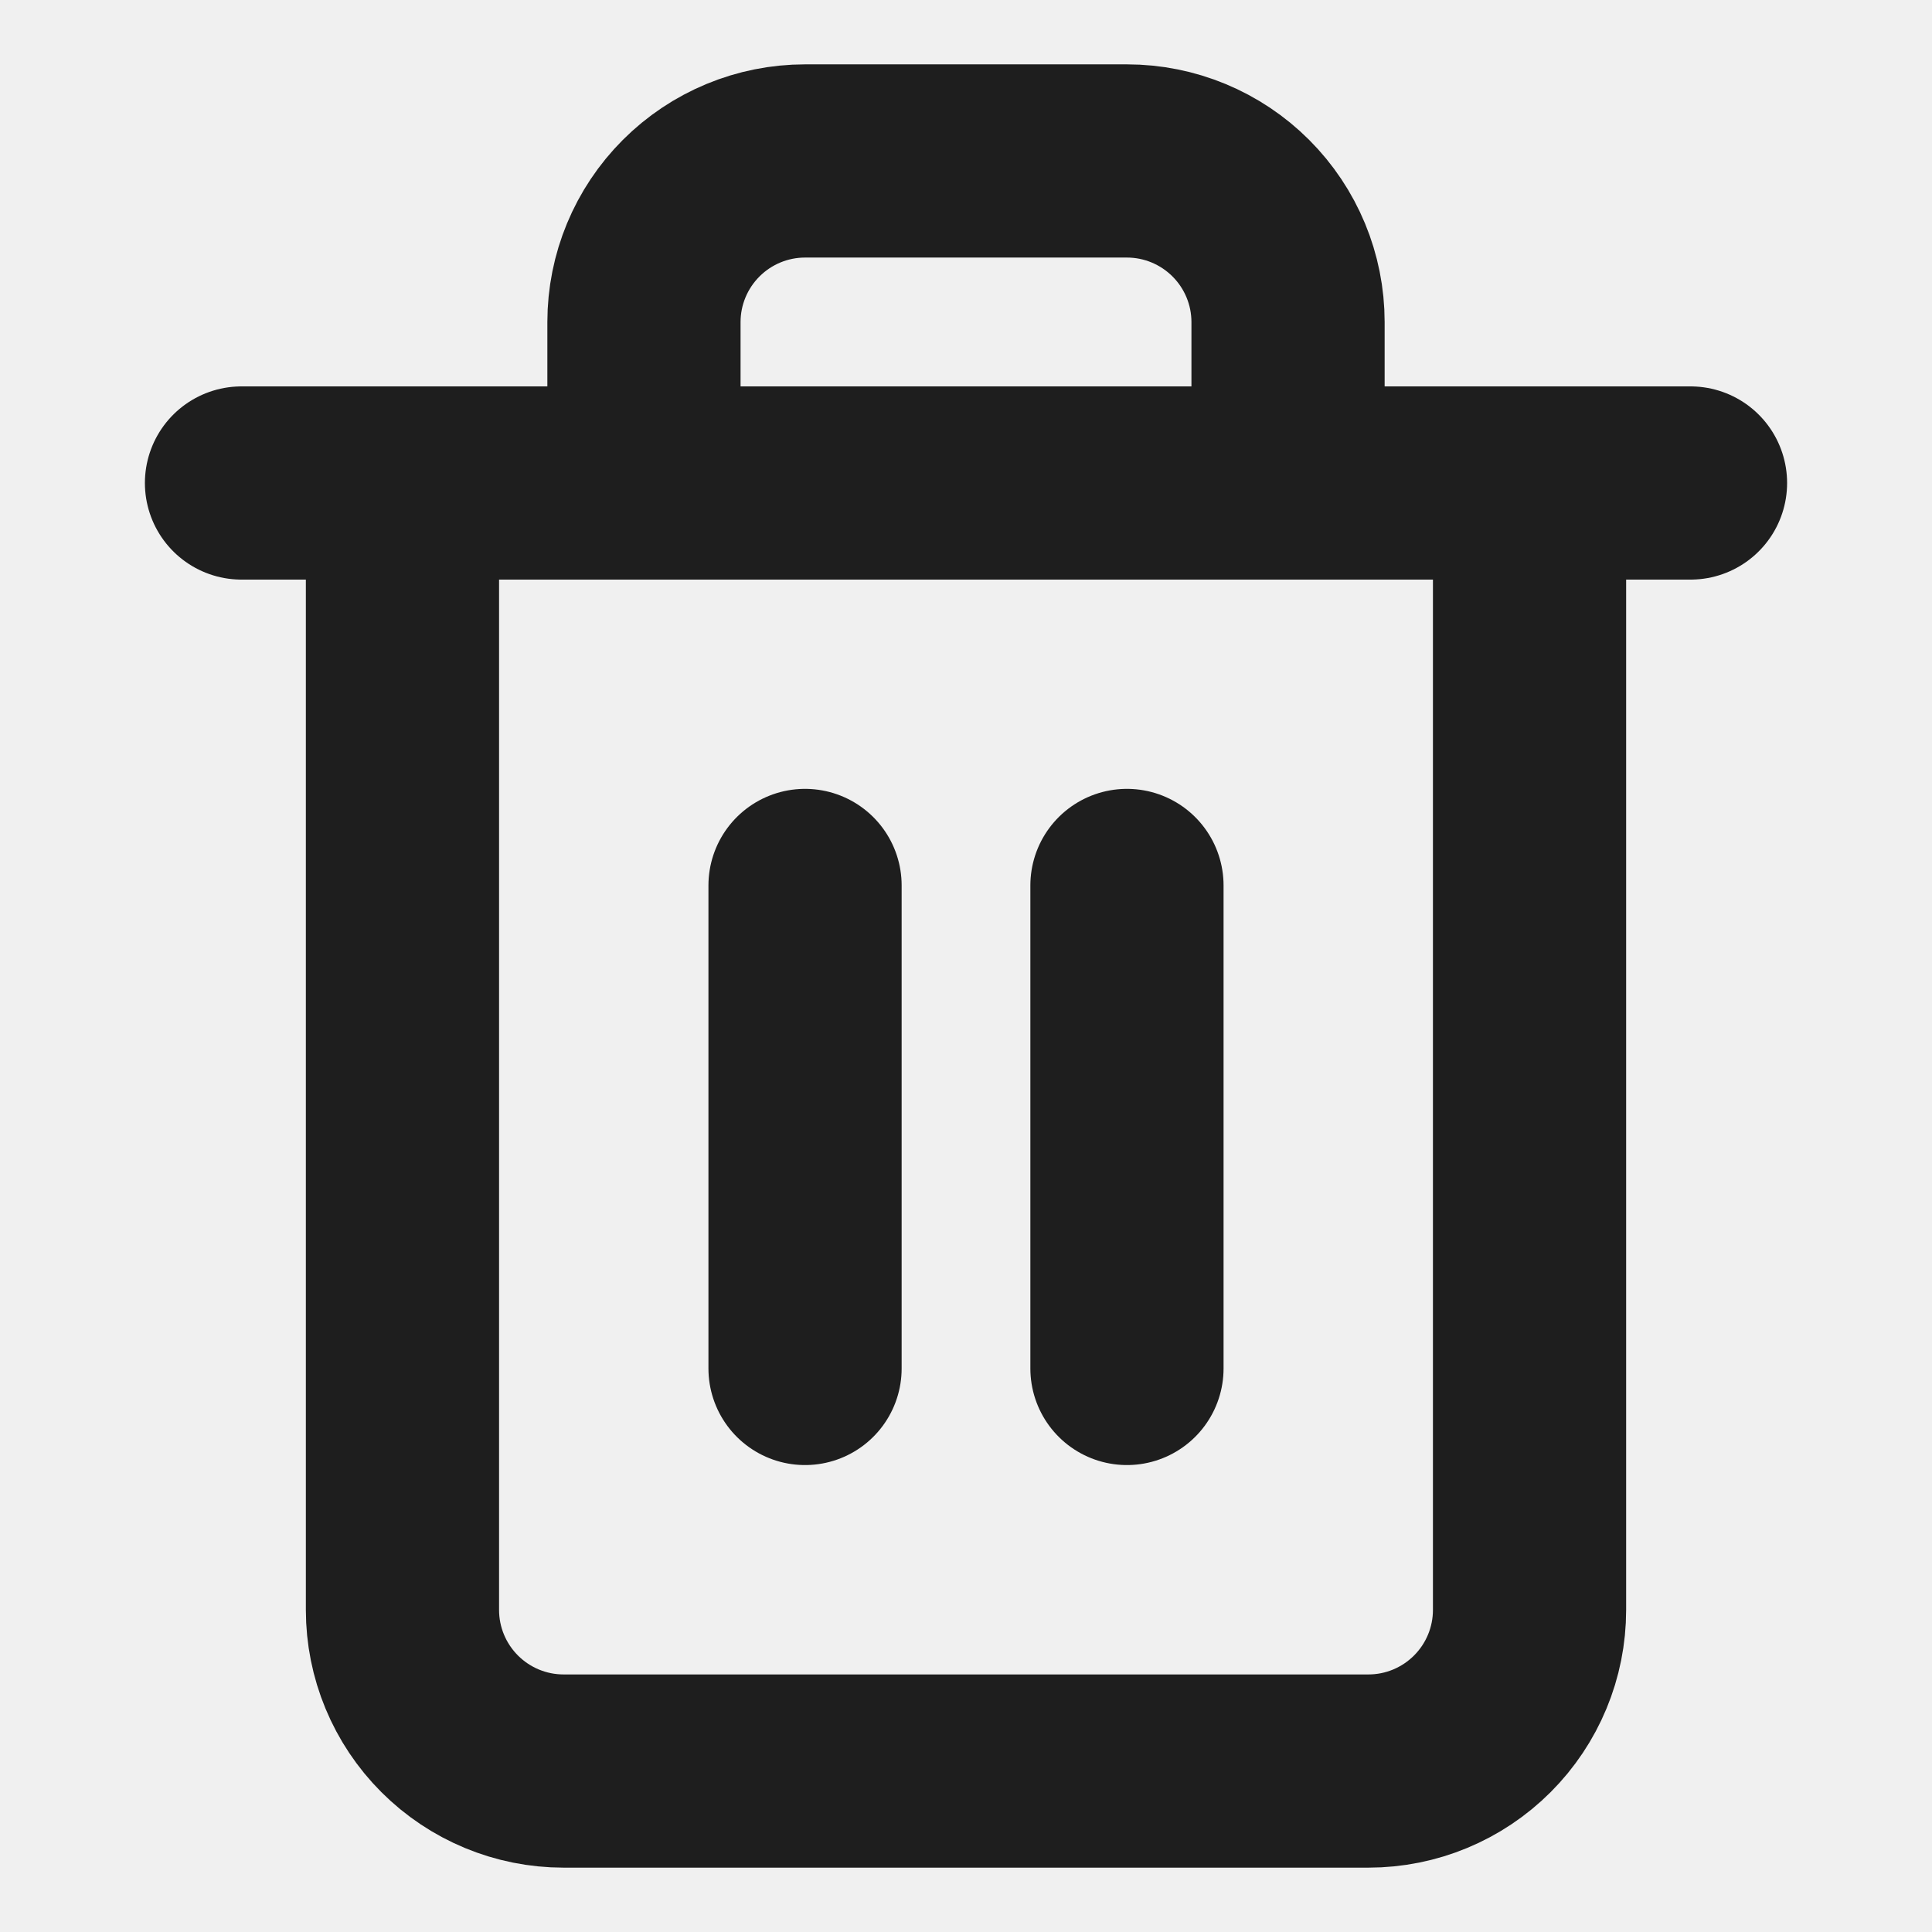
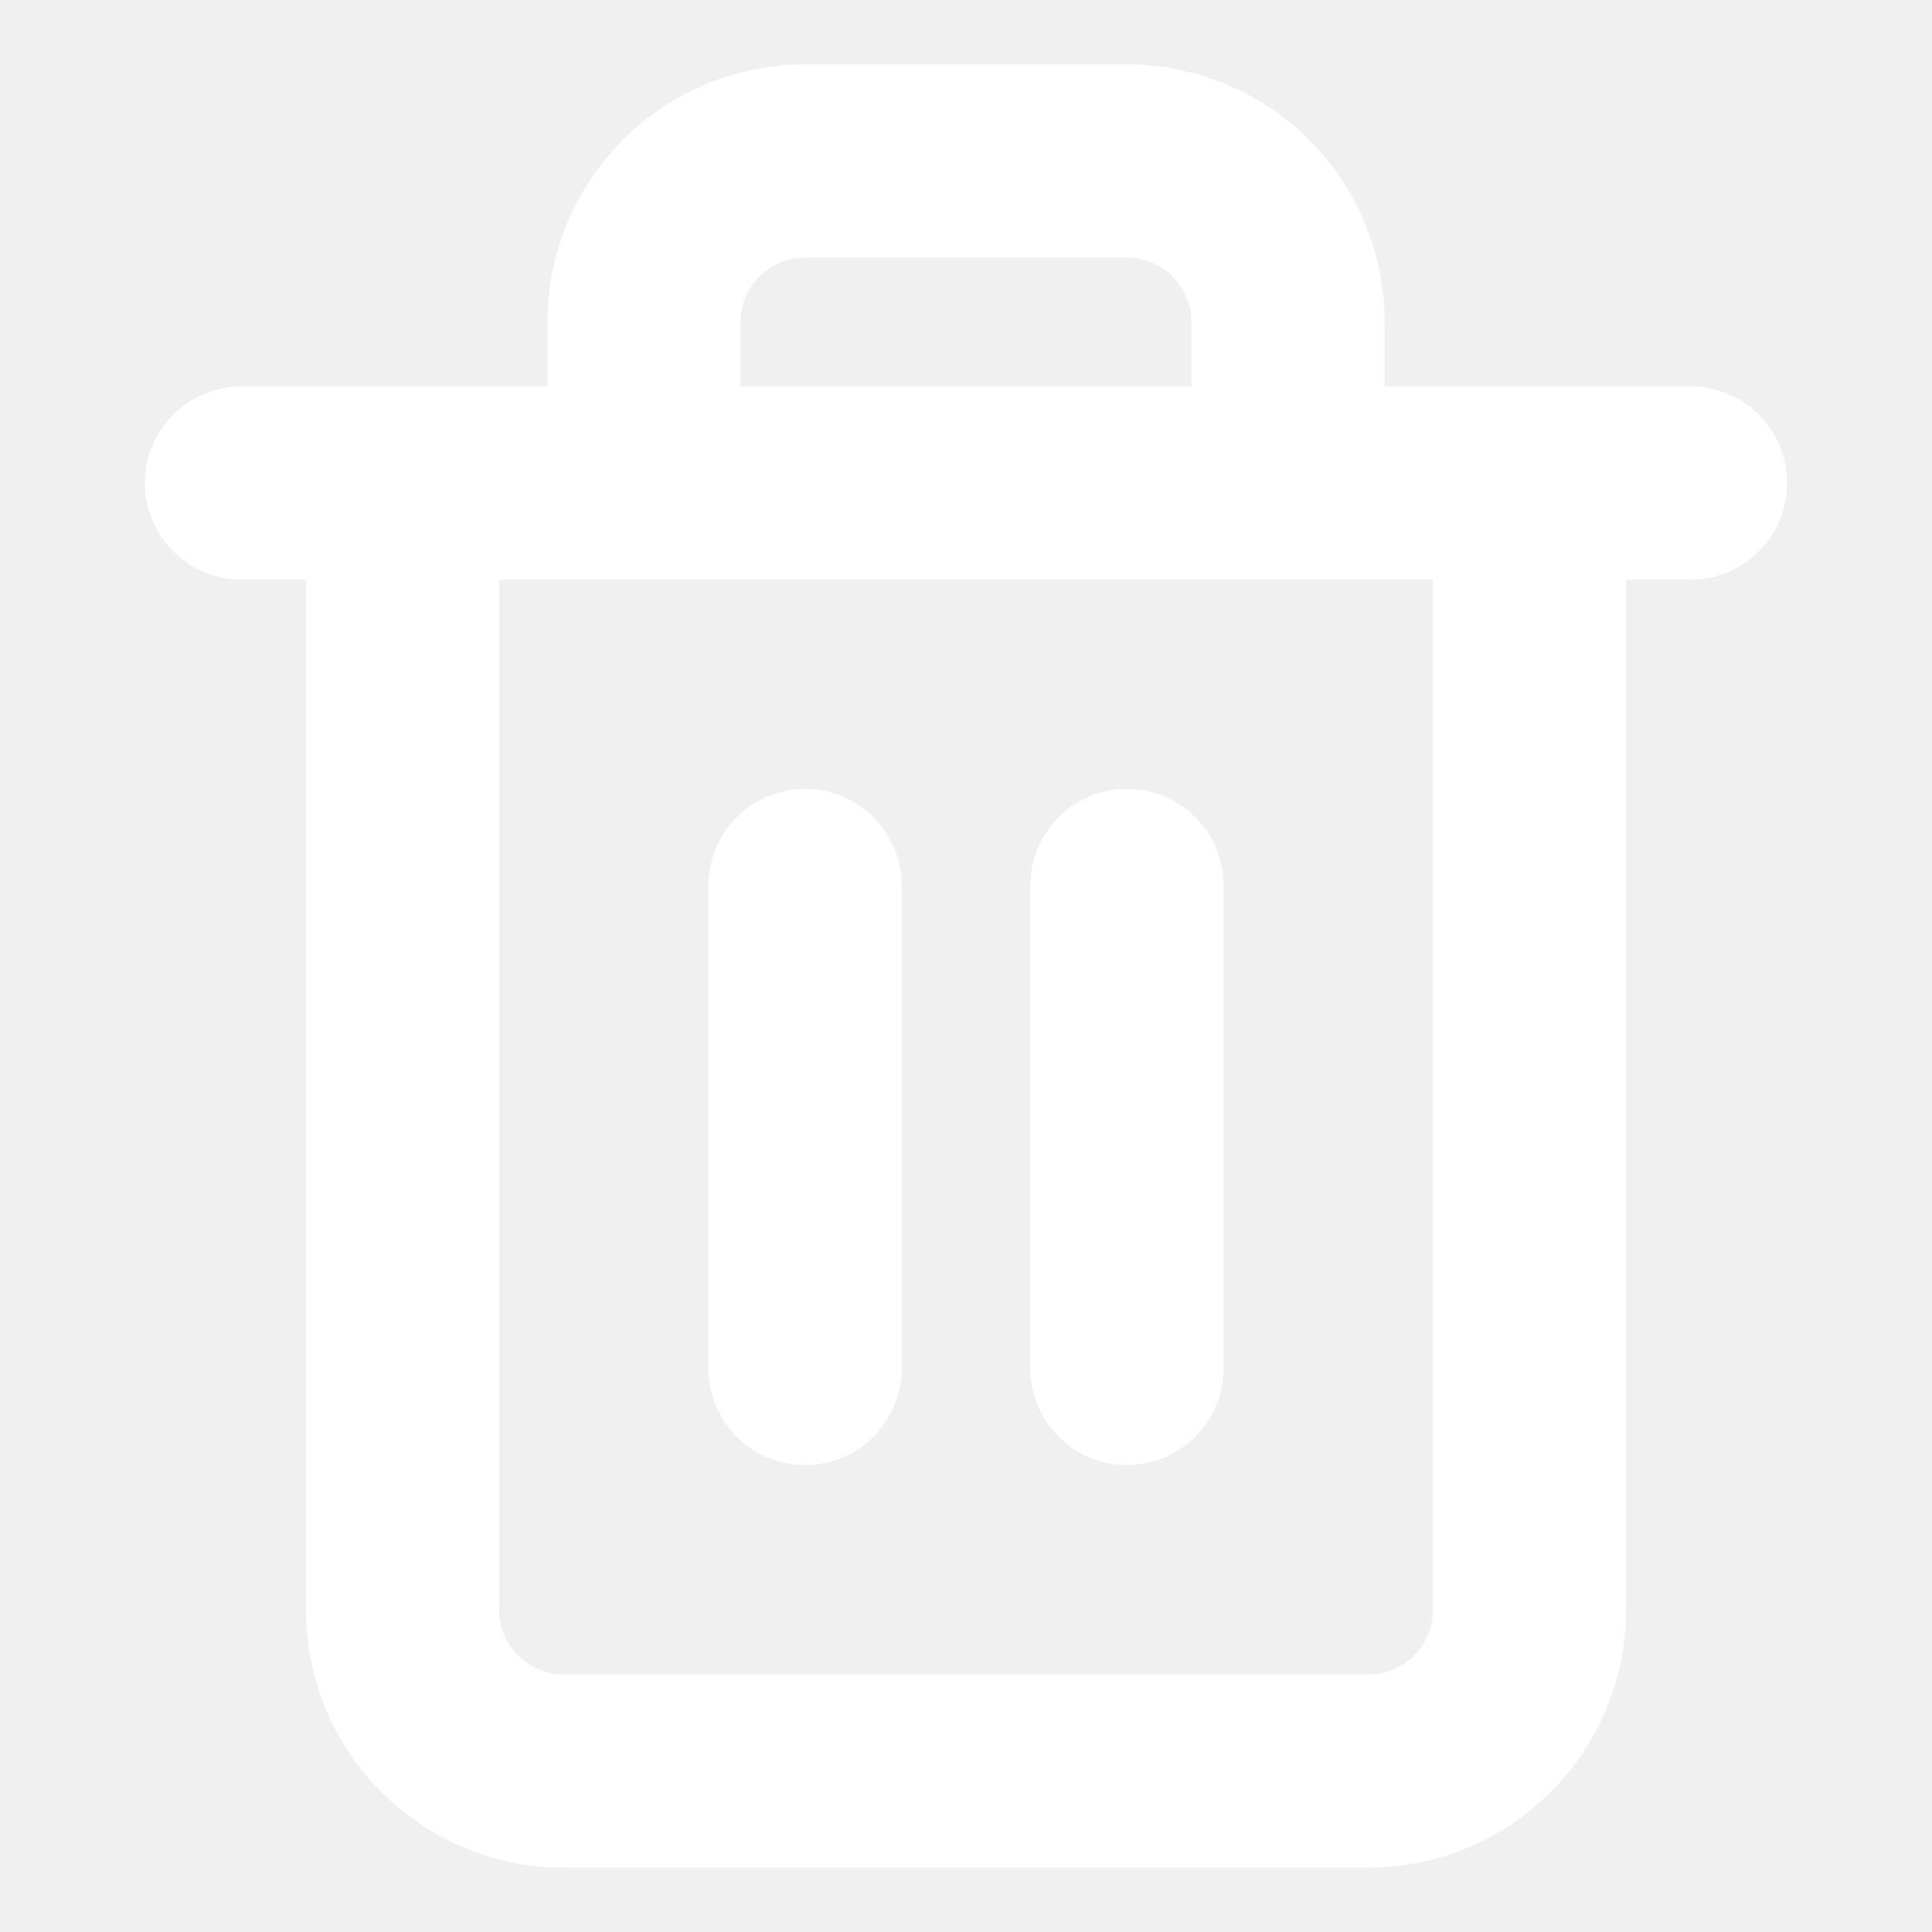
<svg xmlns="http://www.w3.org/2000/svg" width="16" height="16" viewBox="0 0 16 16" fill="none">
-   <path d="M2 4H3.333M3.333 4H14M3.333 4L3.333 13.333C3.333 13.687 3.474 14.026 3.724 14.276C3.974 14.526 4.313 14.667 4.667 14.667H11.333C11.687 14.667 12.026 14.526 12.276 14.276C12.526 14.026 12.667 13.687 12.667 13.333V4M5.333 4V2.667C5.333 2.313 5.474 1.974 5.724 1.724C5.974 1.474 6.313 1.333 6.667 1.333H9.333C9.687 1.333 10.026 1.474 10.276 1.724C10.526 1.974 10.667 2.313 10.667 2.667V4M6.667 7.333V11.333M9.333 7.333V11.333" stroke="#1E1E1E" stroke-width="1.6" stroke-linecap="round" stroke-linejoin="round" />
+   <path d="M2 4H3.333M3.333 4H14M3.333 4L3.333 13.333C3.333 13.687 3.474 14.026 3.724 14.276C3.974 14.526 4.313 14.667 4.667 14.667H11.333C11.687 14.667 12.026 14.526 12.276 14.276C12.526 14.026 12.667 13.687 12.667 13.333V4M5.333 4V2.667C5.333 2.313 5.474 1.974 5.724 1.724C5.974 1.474 6.313 1.333 6.667 1.333H9.333C9.687 1.333 10.026 1.474 10.276 1.724C10.526 1.974 10.667 2.313 10.667 2.667V4M6.667 7.333V11.333M9.333 7.333V11.333" stroke="#FFFFFF" stroke-width="1.6" stroke-linecap="round" stroke-linejoin="round" />
</svg>
